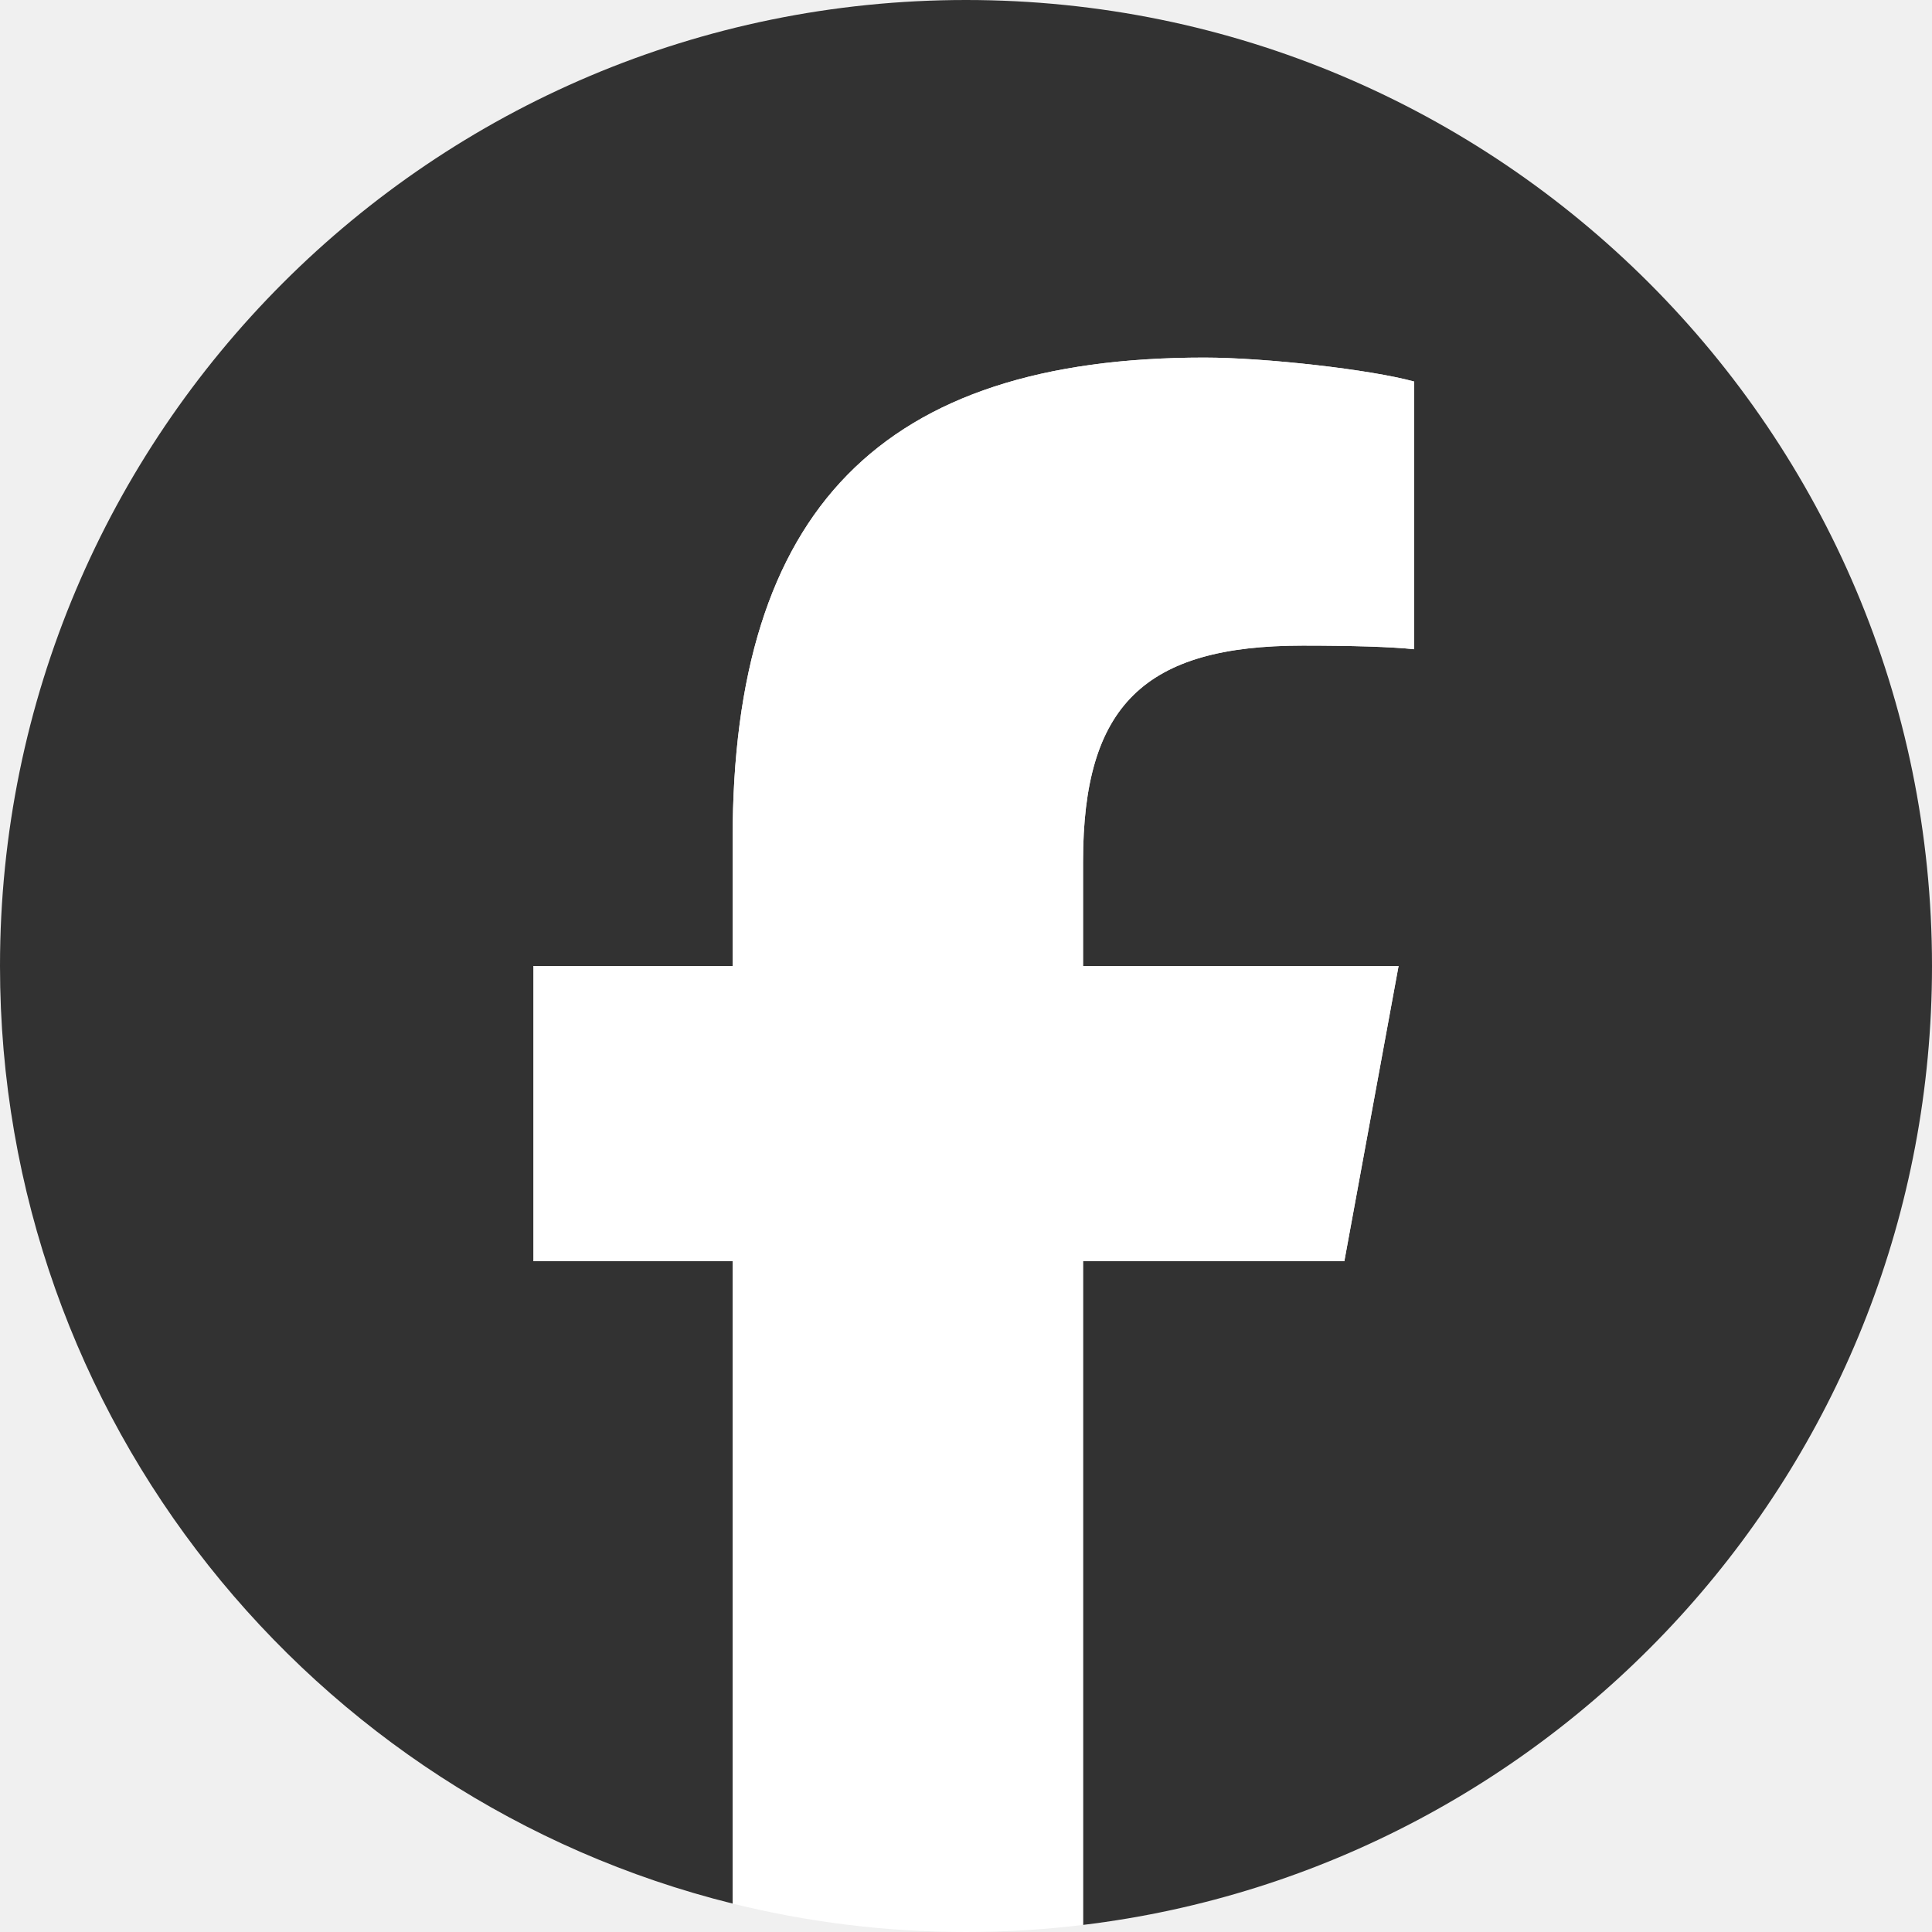
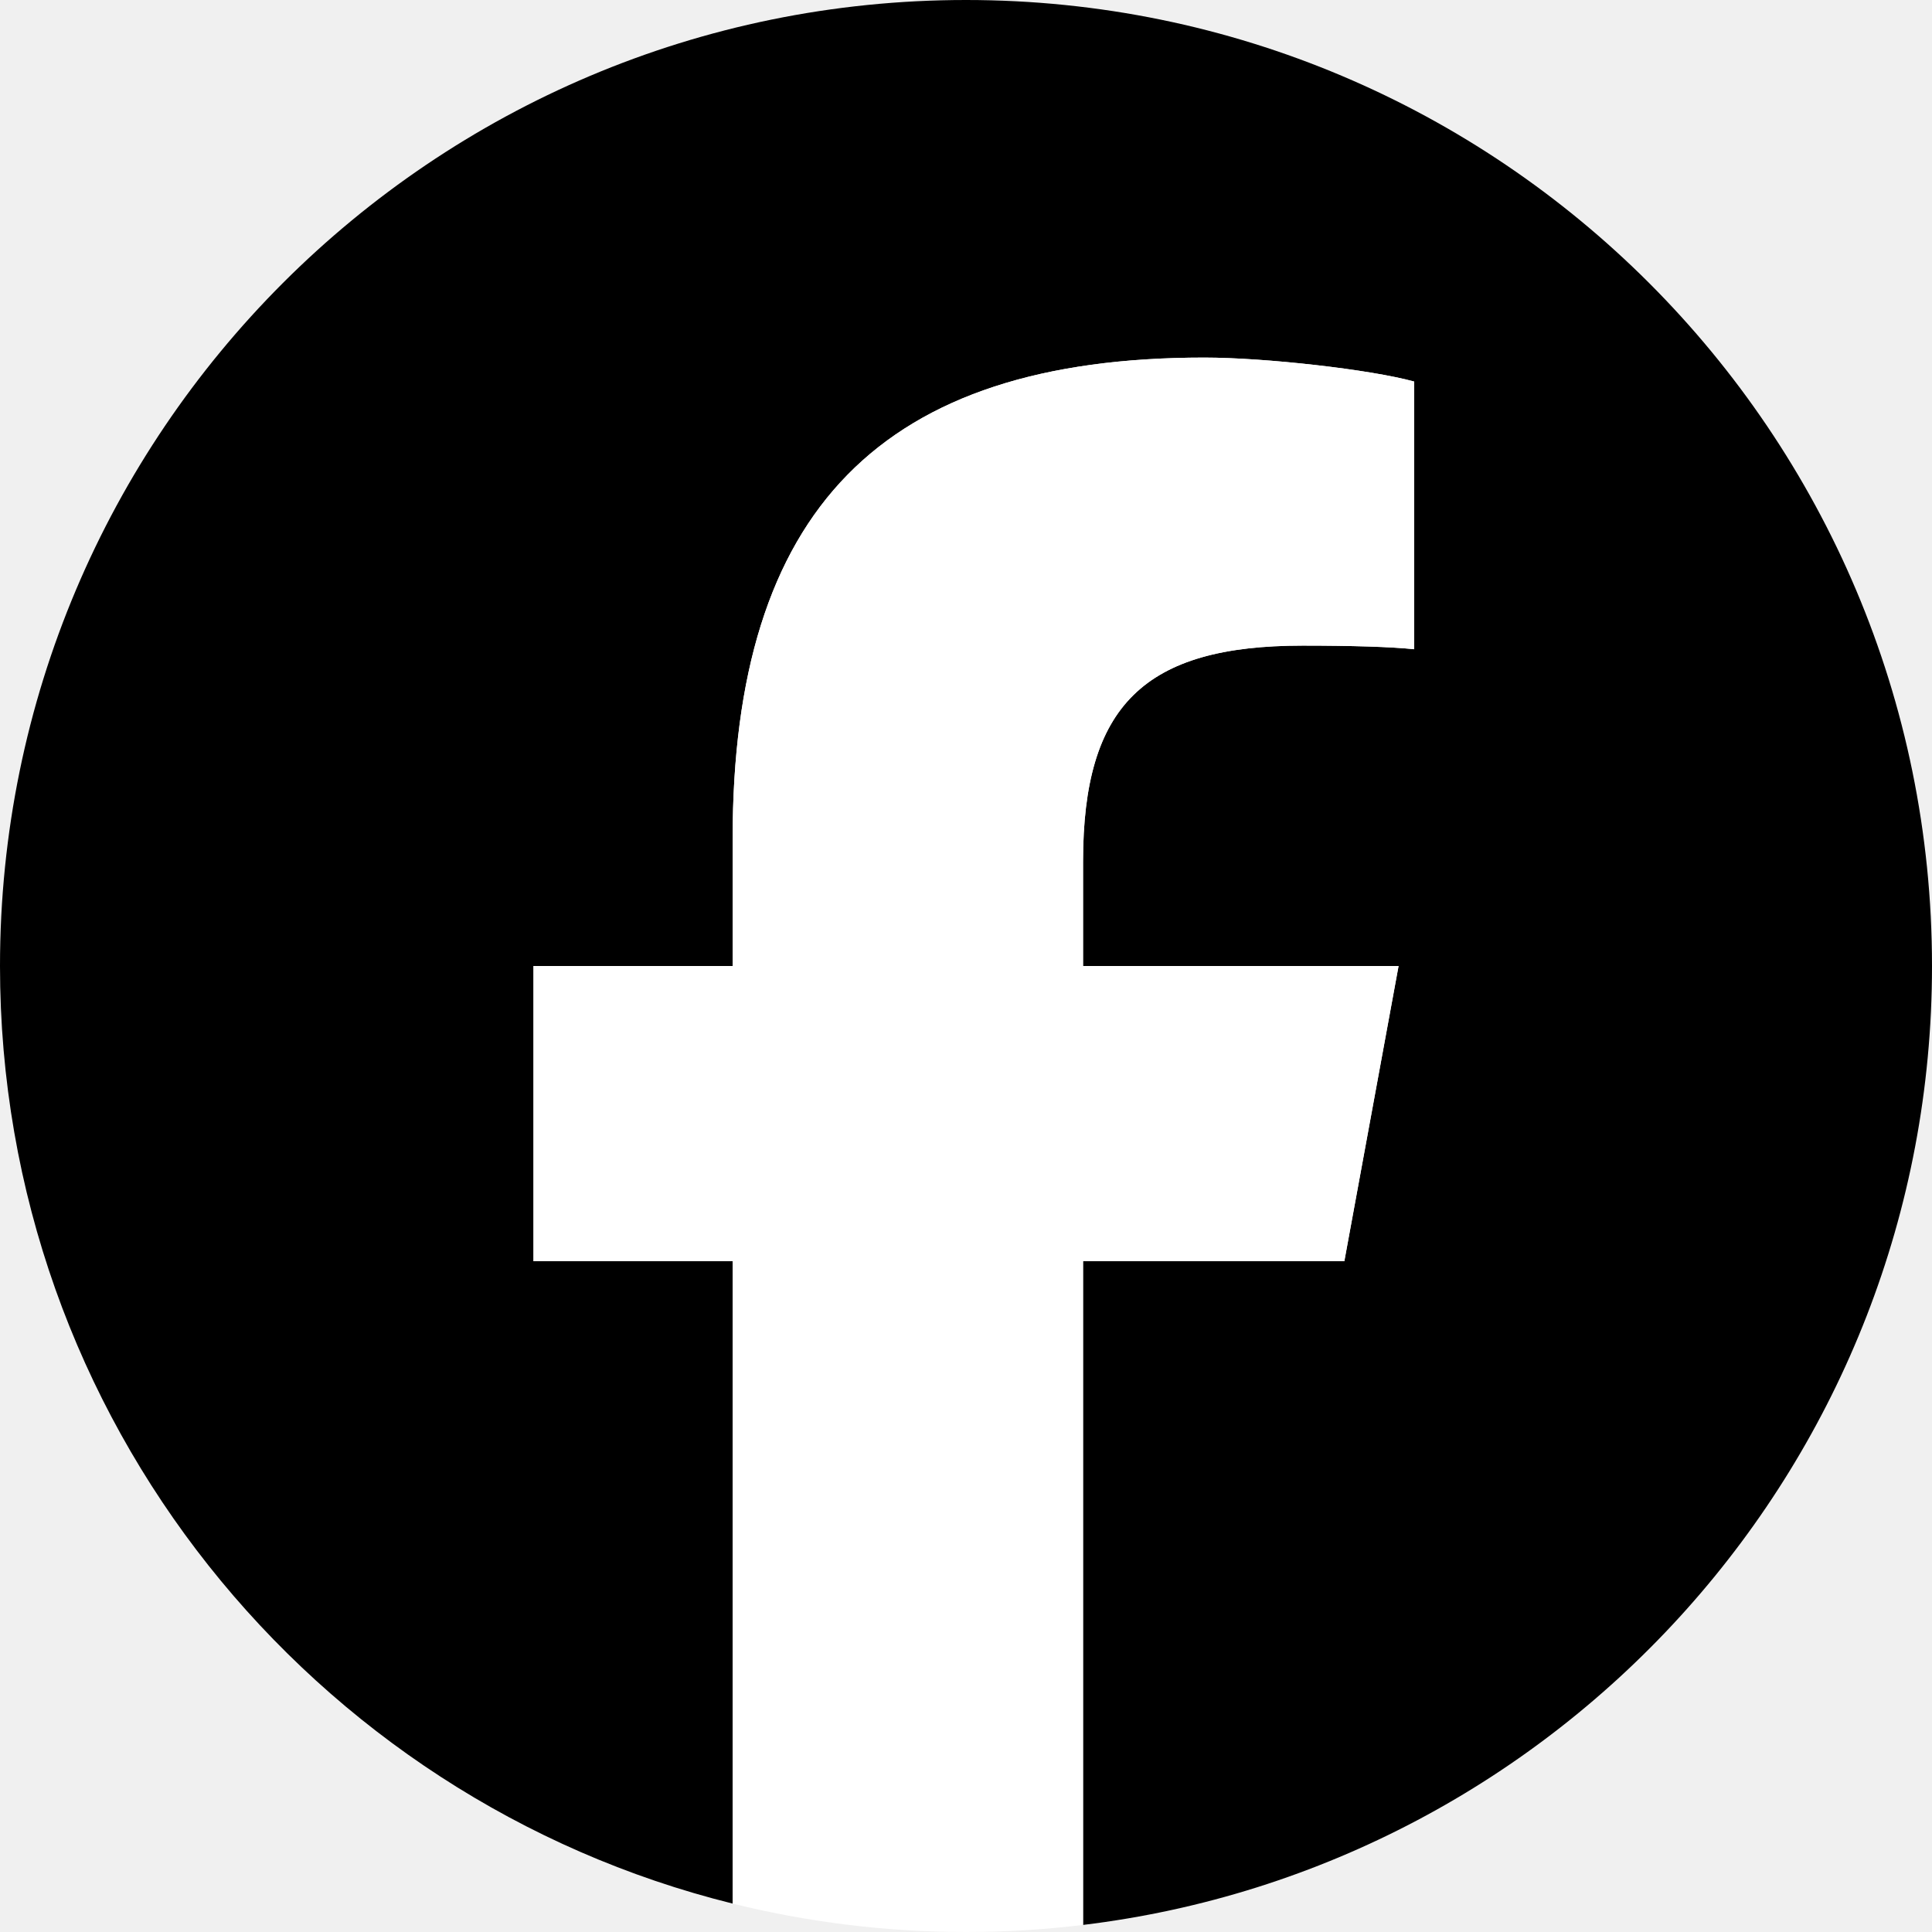
<svg xmlns="http://www.w3.org/2000/svg" width="24" height="24" viewBox="0 0 24 24" fill="none">
  <g clip-path="url(#clip0_43_2811)">
-     <path d="M24 12C24 5.373 18.627 0 12 0C5.373 0 0 5.373 0 12C0 17.628 3.874 22.35 9.101 23.647V15.667H6.627V12H9.101V10.42C9.101 6.335 10.95 4.442 14.959 4.442C15.72 4.442 17.031 4.591 17.568 4.74V8.065C17.285 8.035 16.793 8.02 16.182 8.02C14.214 8.02 13.454 8.765 13.454 10.703V12H17.373L16.7 15.667H13.454V23.912C19.395 23.194 24 18.135 24 12Z" fill="#323232" />
+     <path d="M24 12C24 5.373 18.627 0 12 0C5.373 0 0 5.373 0 12C0 17.628 3.874 22.35 9.101 23.647V15.667H6.627V12H9.101V10.42C9.101 6.335 10.95 4.442 14.959 4.442C15.72 4.442 17.031 4.591 17.568 4.74V8.065C17.285 8.035 16.793 8.02 16.182 8.02C14.214 8.02 13.454 8.765 13.454 10.703V12H17.373L16.7 15.667H13.454V23.912C19.395 23.194 24 18.135 24 12Z" fill="currentColor" />
    <path d="M16.7 15.667L17.374 12H13.454V10.703C13.454 8.765 14.214 8.02 16.182 8.02C16.793 8.02 17.285 8.035 17.568 8.065V4.74C17.032 4.591 15.72 4.442 14.96 4.442C10.95 4.442 9.101 6.335 9.101 10.42V12H6.627V15.667H9.101V23.647C10.03 23.877 11.001 24 12 24C12.492 24 12.977 23.97 13.454 23.912V15.667H16.7Z" fill="white" />
  </g>
  <defs>
    <clipPath id="clip0_43_2811">
      <rect width="24" height="24" fill="white" />
    </clipPath>
  </defs>
</svg>
